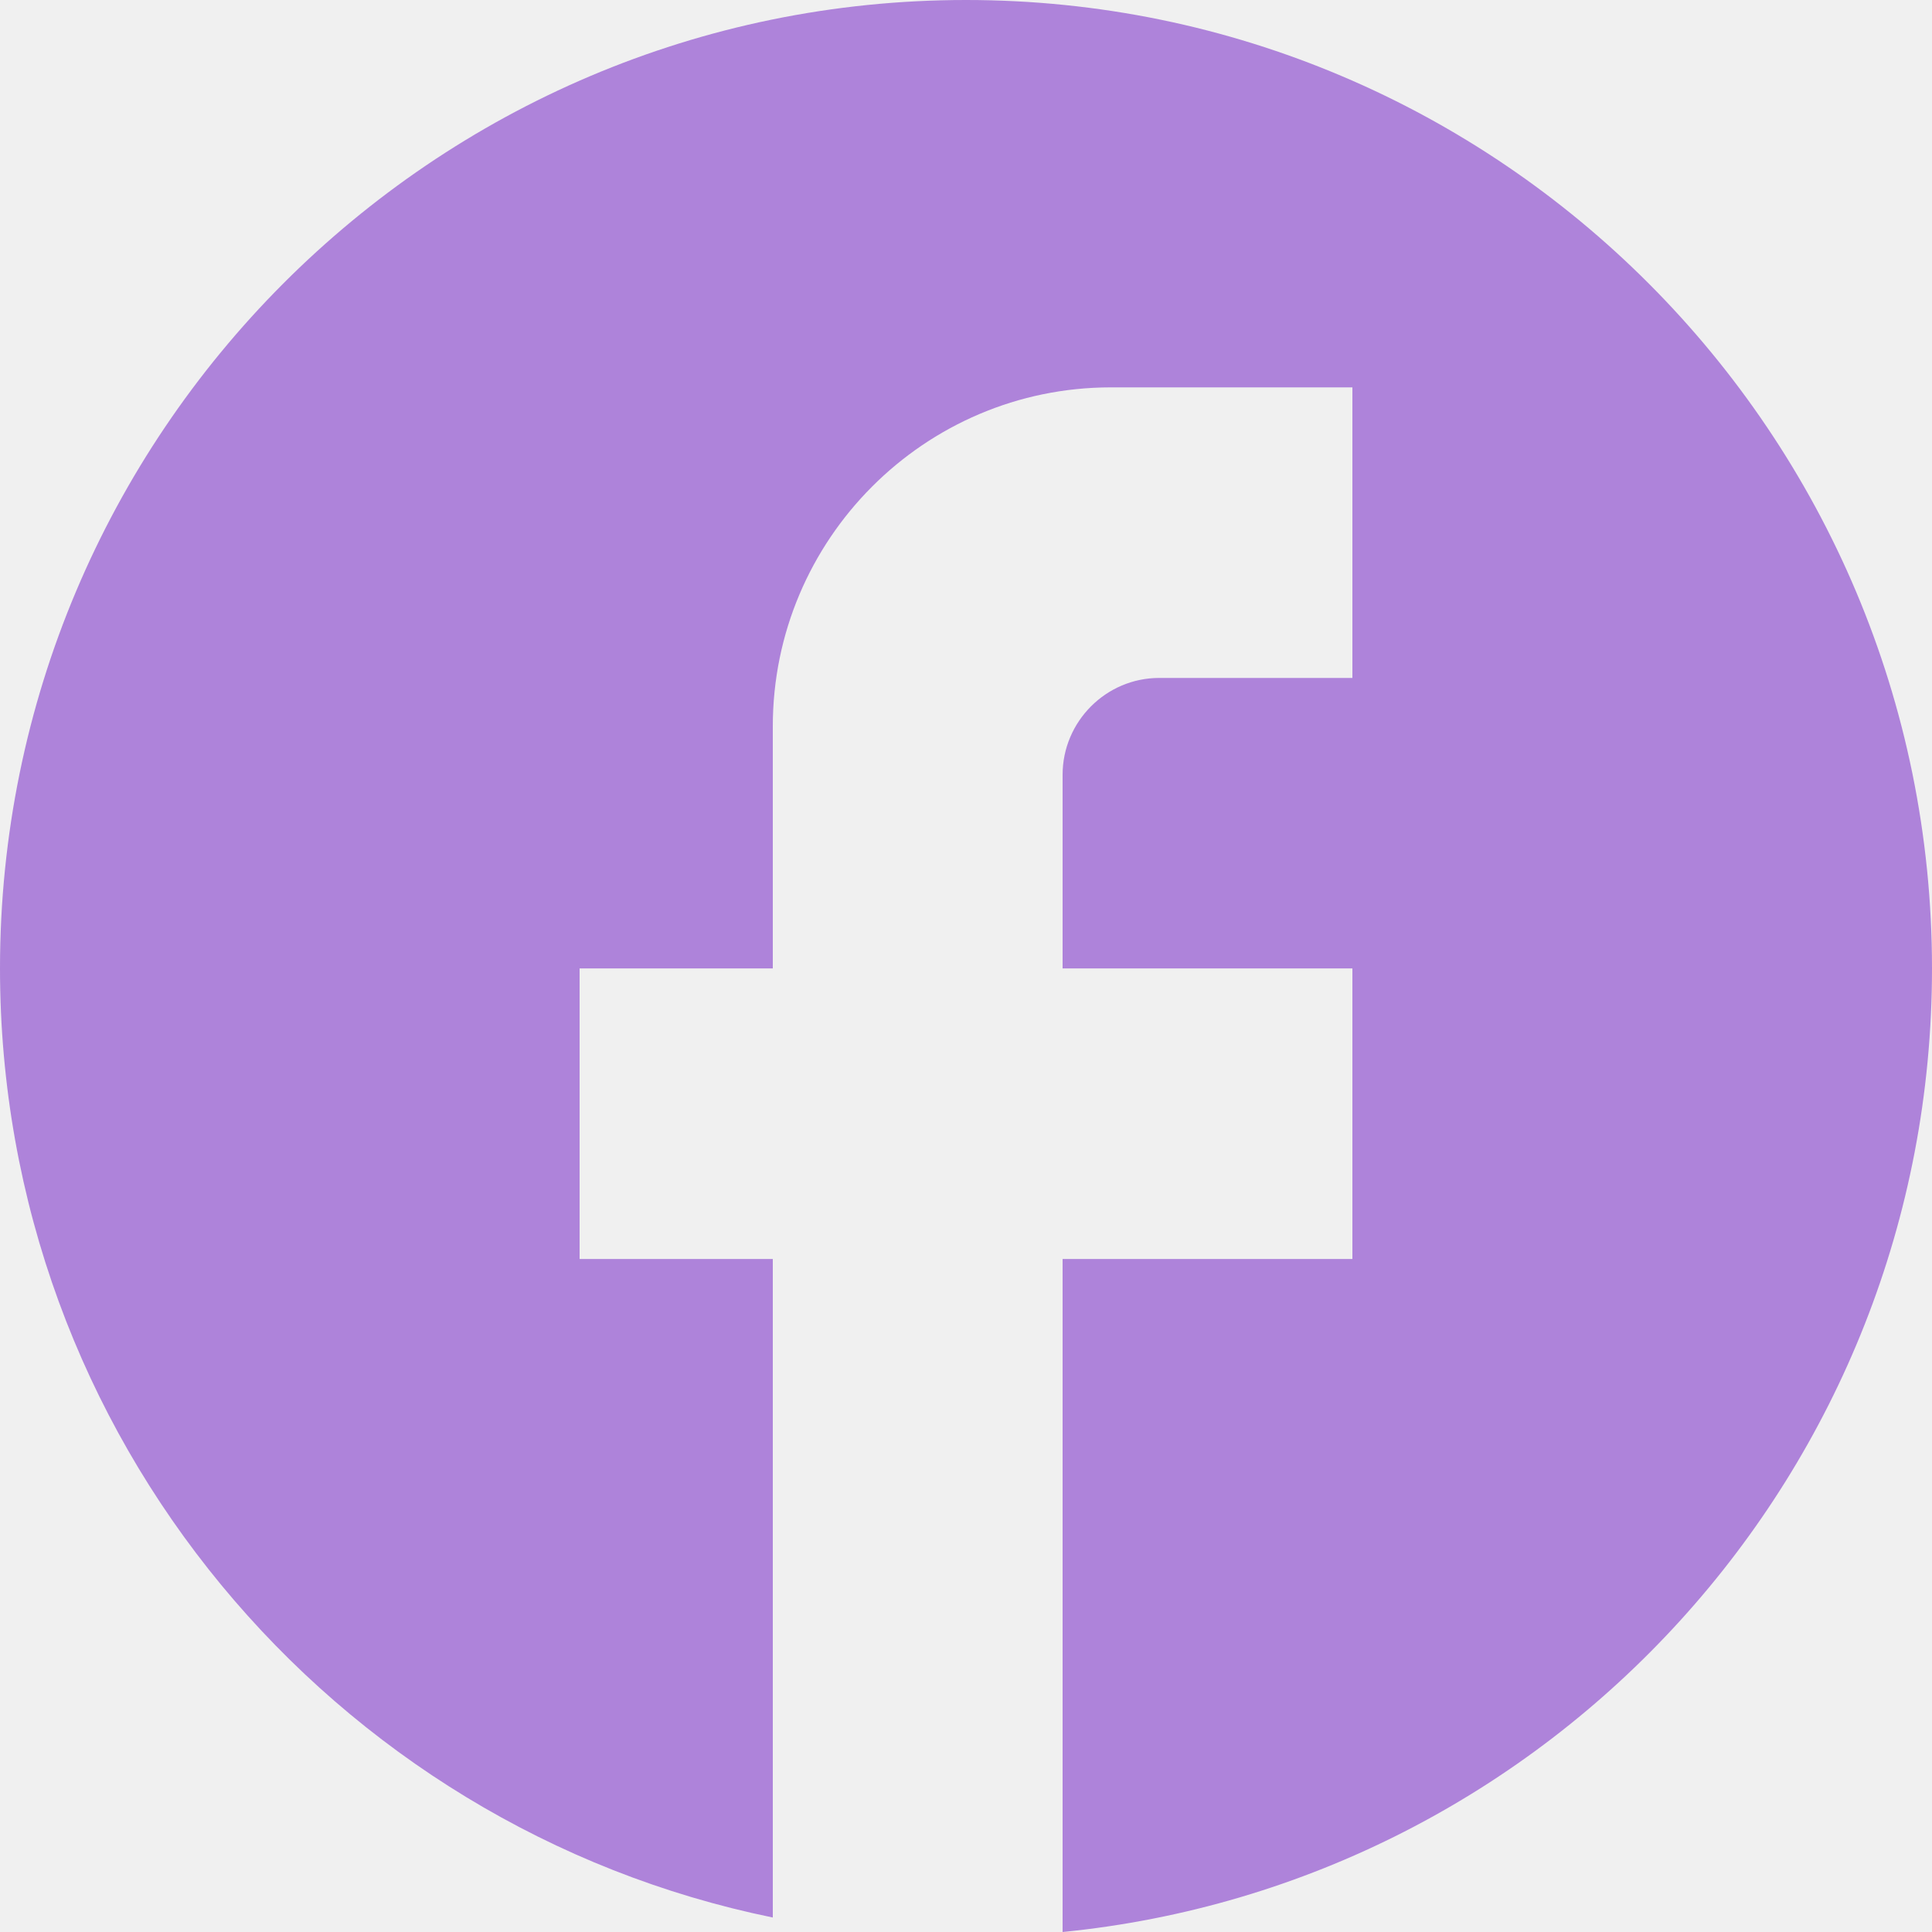
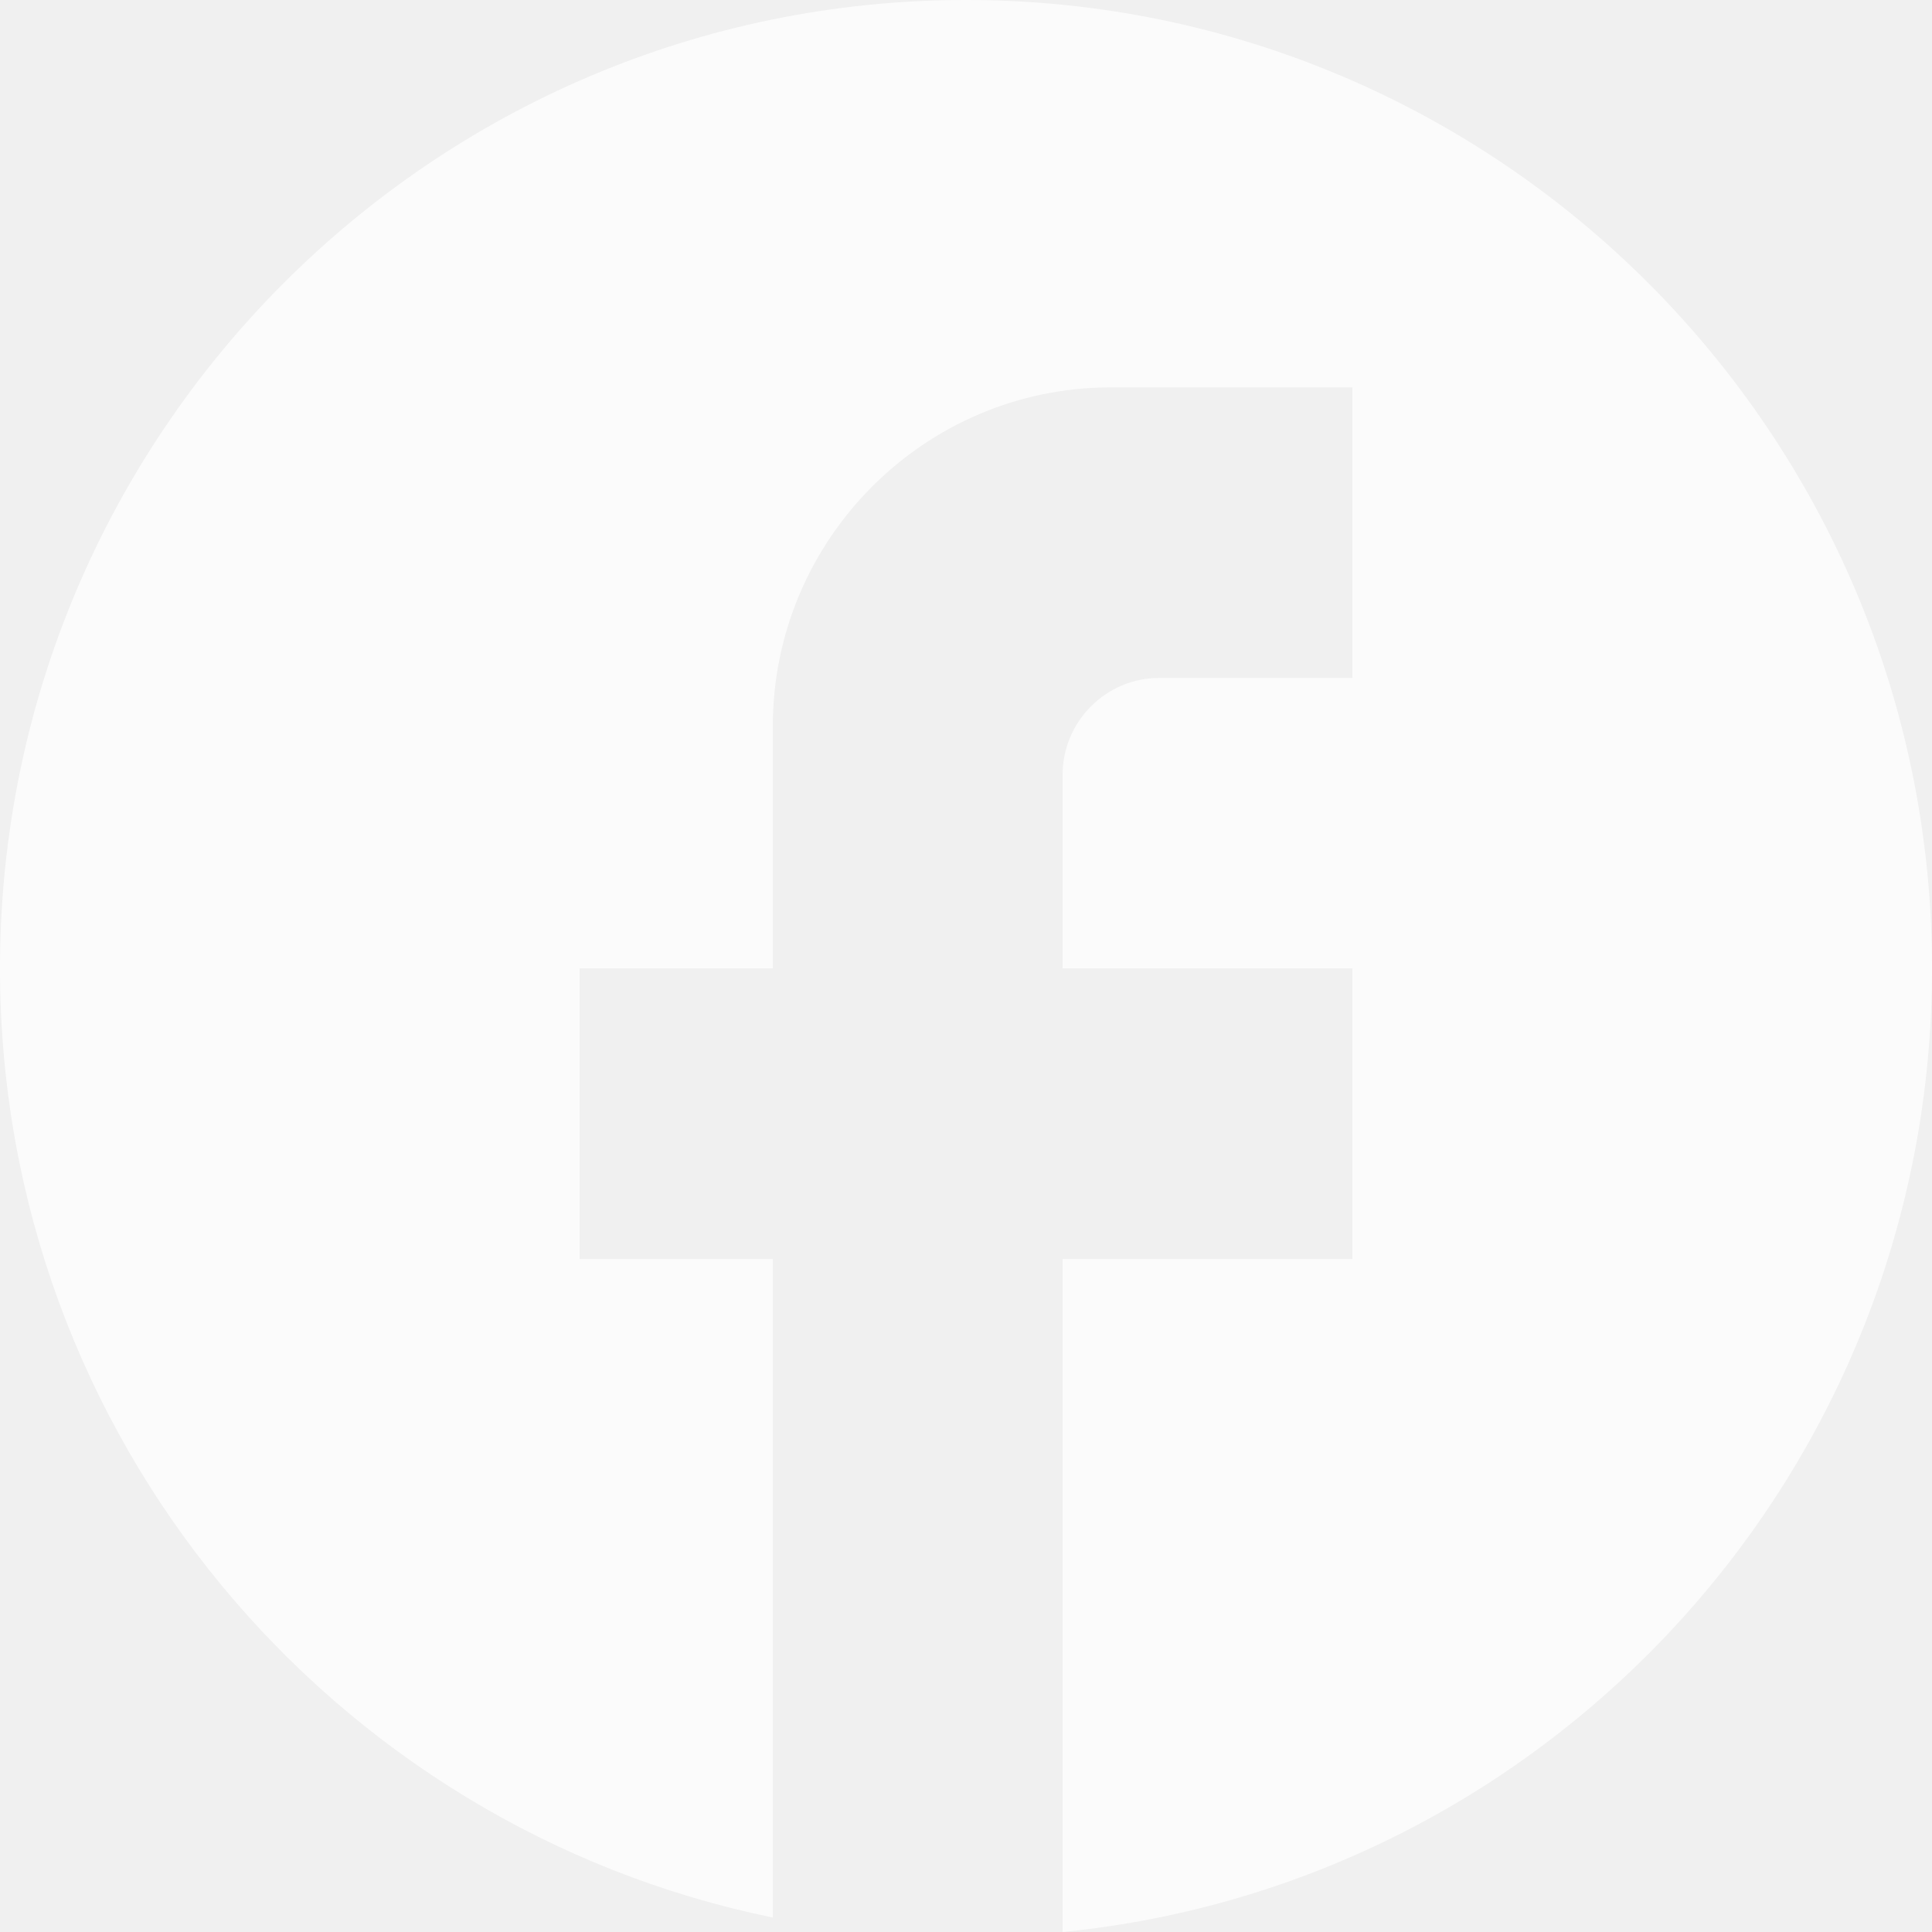
<svg xmlns="http://www.w3.org/2000/svg" width="20" height="20" viewBox="0 0 20 20" fill="none">
-   <path d="M20 10.025C20 4.491 15.52 0 10 0C4.48 0 0 4.491 0 10.025C0 14.877 3.44 18.917 8 19.85V13.033H6V10.025H8V7.519C8 5.584 9.57 4.01 11.5 4.01H14V7.018H12C11.45 7.018 11 7.469 11 8.02V10.025H14V13.033H11V20C16.05 19.499 20 15.228 20 10.025Z" fill="#AE83DA" />
+   <path d="M20 10.025C20 4.491 15.52 0 10 0C4.48 0 0 4.491 0 10.025C0 14.877 3.44 18.917 8 19.85V13.033H6V10.025H8V7.519C8 5.584 9.57 4.01 11.5 4.01H14V7.018H12C11.45 7.018 11 7.469 11 8.02V10.025H14V13.033H11V20C16.05 19.499 20 15.228 20 10.025Z" fill="white" fill-opacity="0.75" />
</svg>
